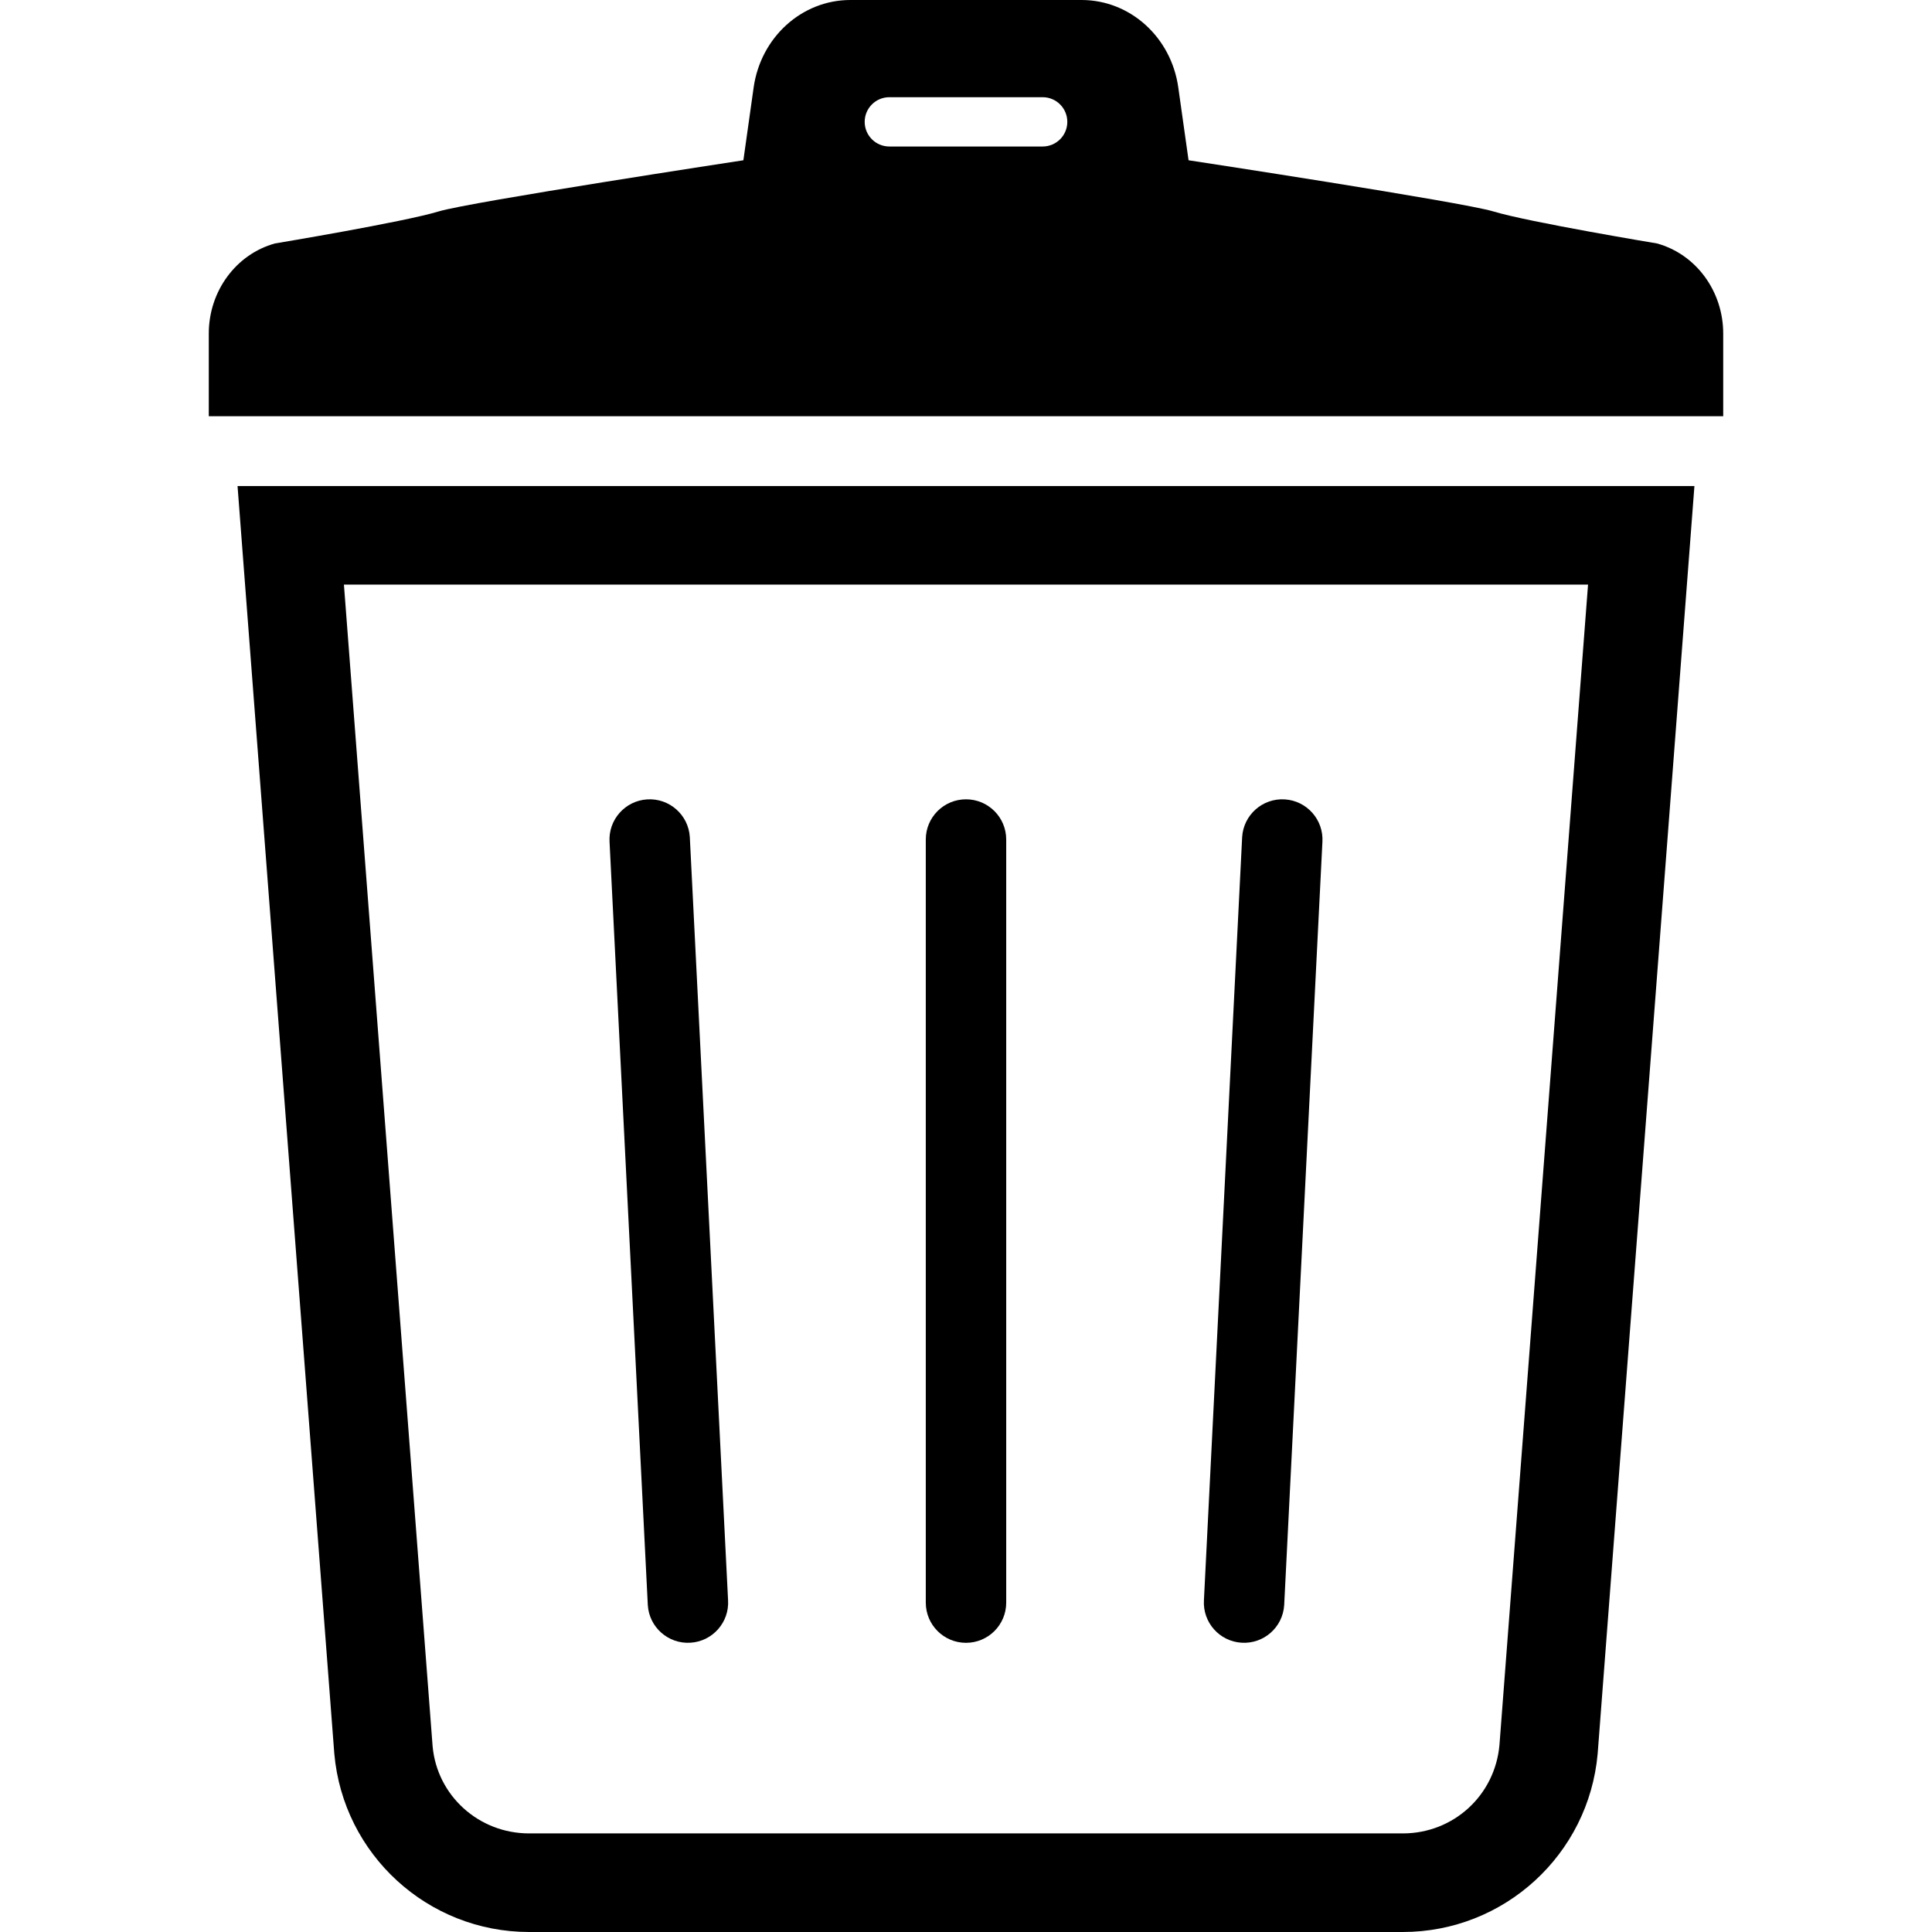
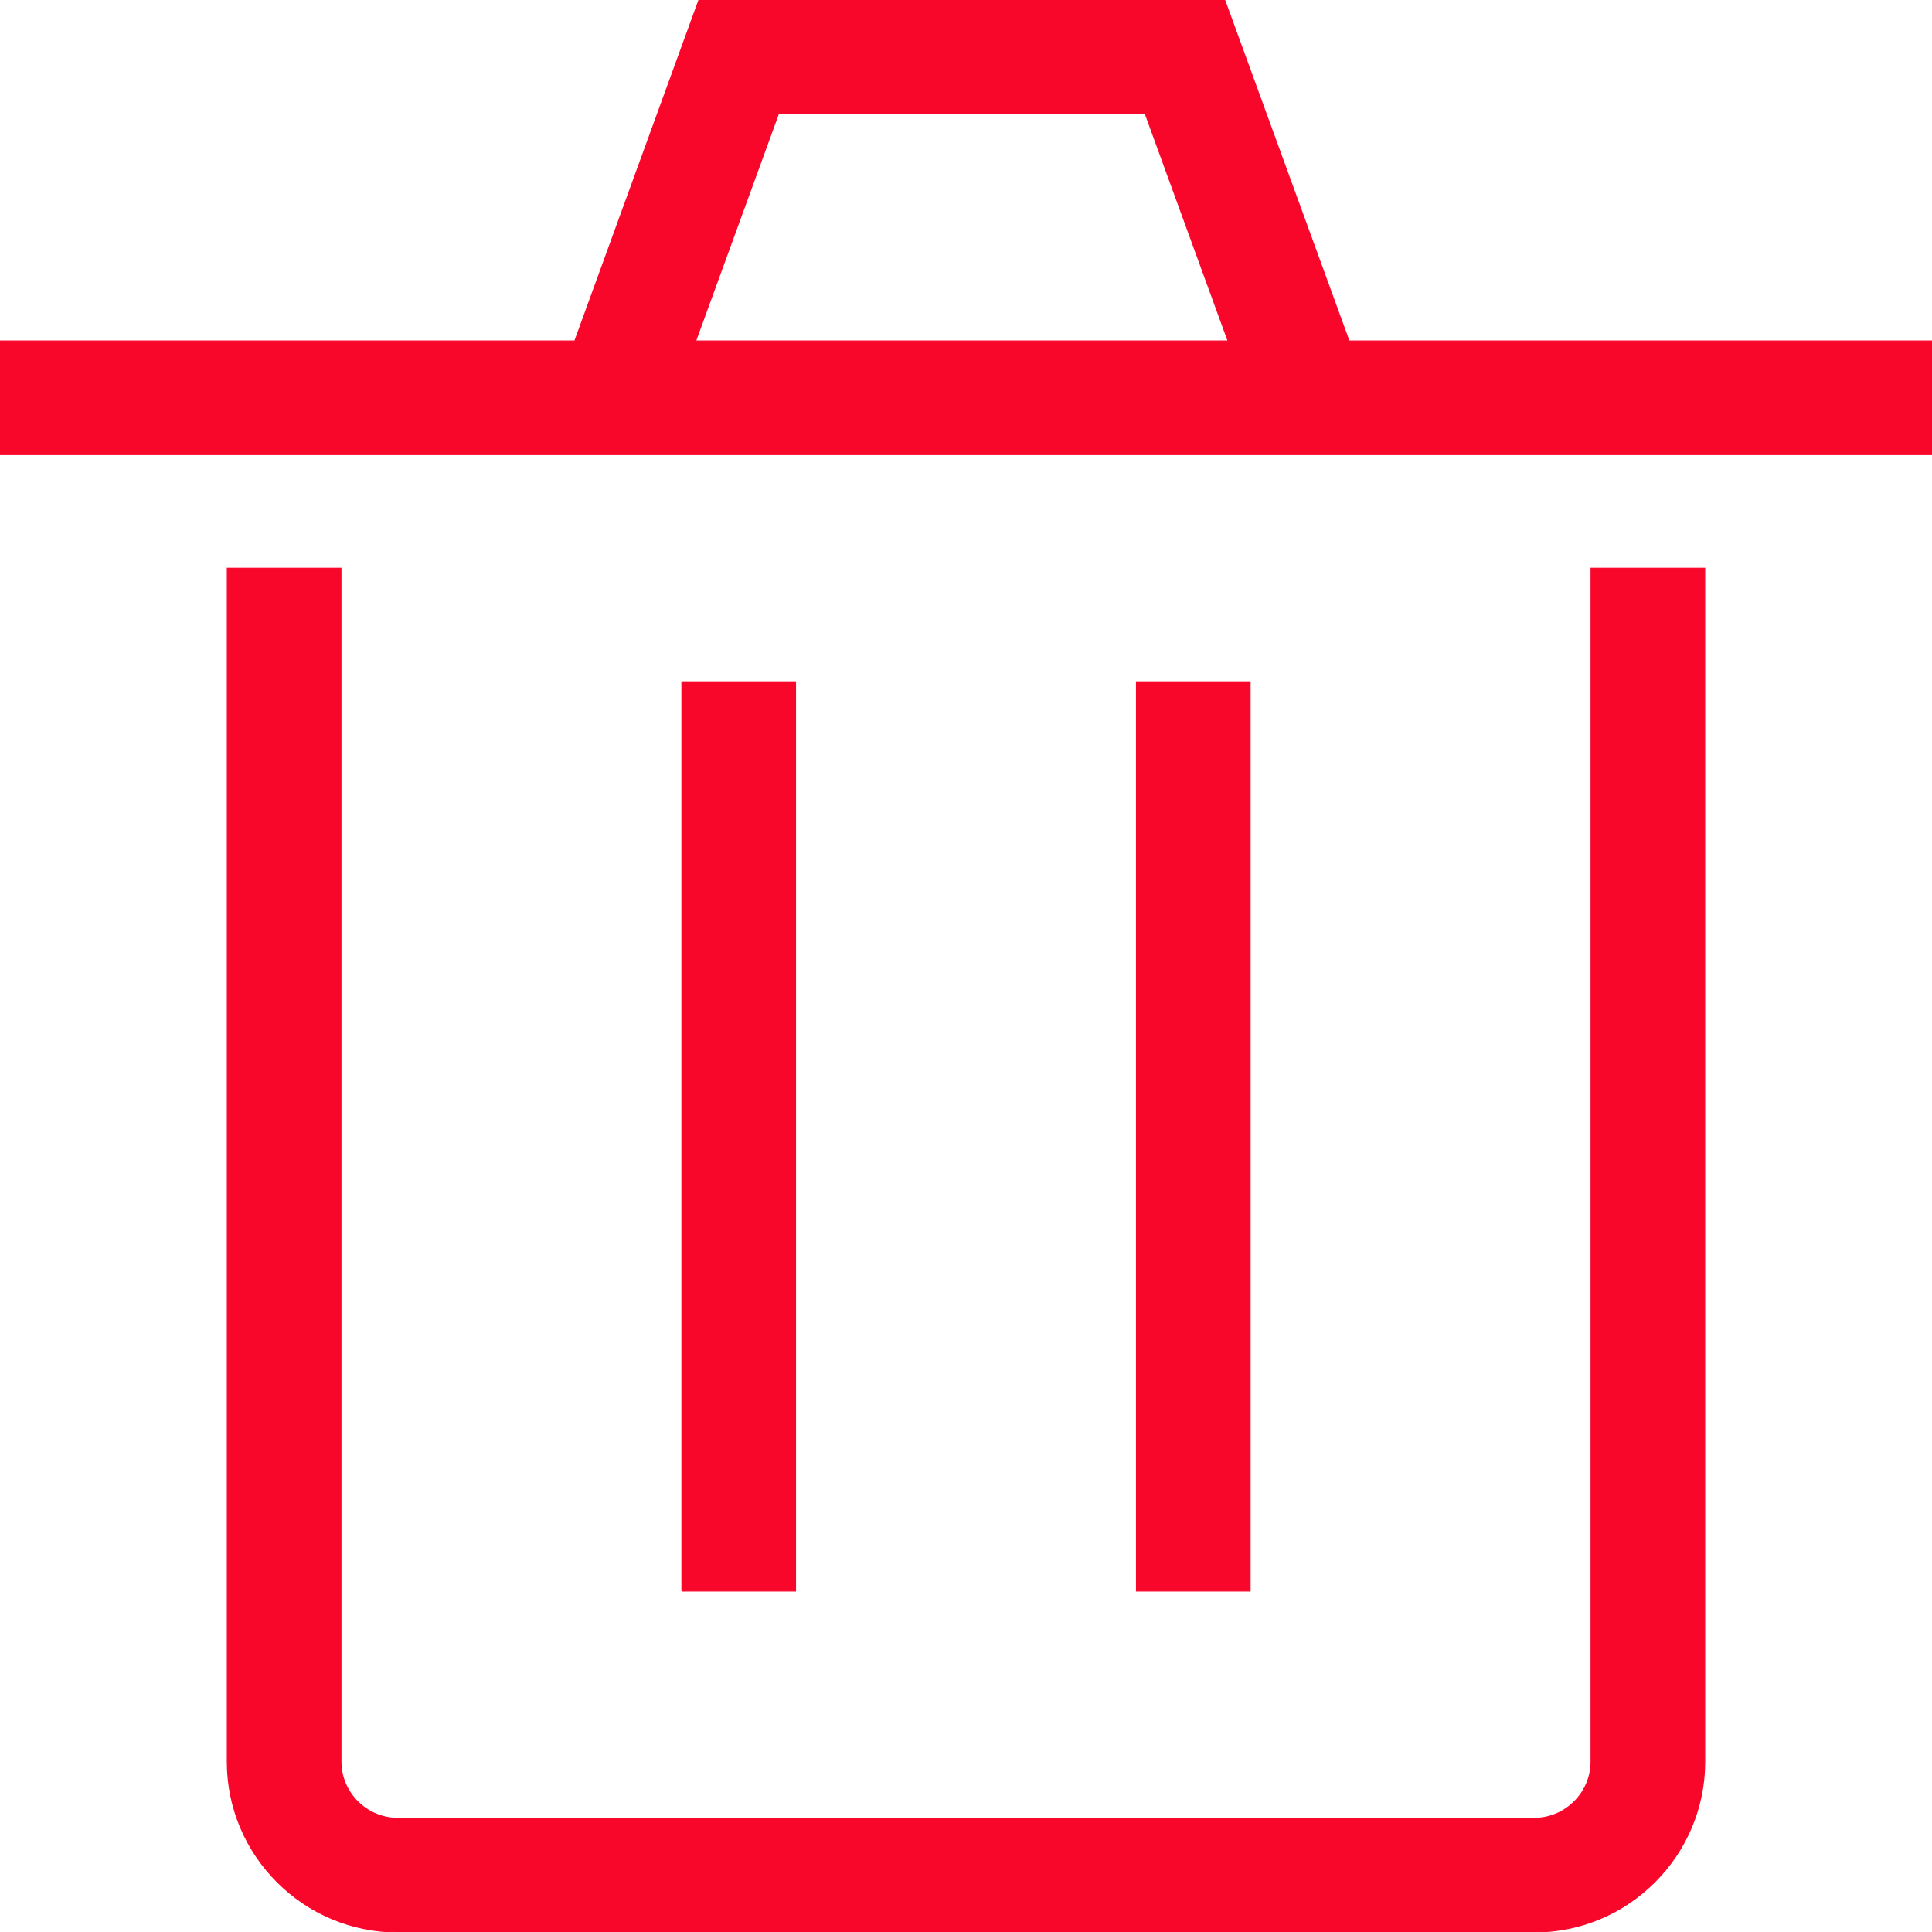
- <svg xmlns="http://www.w3.org/2000/svg" height="800px" width="800px" version="1.1" id="_x32_" viewBox="0 0 512 512" xml:space="preserve">
-   <style type="text/css">
- 	.st0{fill:ff00000;}
- </style>
-   <g>
-     <path class="st0" d="M88.594,464.731C90.958,491.486,113.368,512,140.234,512h231.523c26.858,0,49.276-20.514,51.641-47.269   l25.642-335.928H62.952L88.594,464.731z M420.847,154.93l-23.474,307.496c-1.182,13.37-12.195,23.448-25.616,23.448H140.234   c-13.42,0-24.434-10.078-25.591-23.132L91.145,154.93H420.847z" />
-     <path class="st0" d="M182.954,435.339c5.877-0.349,10.35-5.4,9.992-11.269l-10.137-202.234c-0.358-5.876-5.401-10.349-11.278-9.992   c-5.877,0.357-10.35,5.409-9.993,11.277l10.137,202.234C172.033,431.231,177.085,435.696,182.954,435.339z" />
-     <path class="st0" d="M256,435.364c5.885,0,10.656-4.763,10.656-10.648V222.474c0-5.885-4.771-10.648-10.656-10.648   c-5.885,0-10.657,4.763-10.657,10.648v202.242C245.344,430.601,250.115,435.364,256,435.364z" />
-     <path class="st0" d="M329.046,435.339c5.878,0.357,10.921-4.108,11.278-9.984l10.129-202.234c0.348-5.868-4.116-10.92-9.993-11.277   c-5.877-0.357-10.92,4.116-11.277,9.992L319.054,424.07C318.697,429.938,323.17,434.99,329.046,435.339z" />
-     <path class="st0" d="M439.115,64.517c0,0-34.078-5.664-43.34-8.479c-8.301-2.526-80.795-13.566-80.795-13.566l-2.722-19.297   C310.388,9.857,299.484,0,286.642,0h-30.651H225.34c-12.825,0-23.728,9.857-25.616,23.175l-2.721,19.297   c0,0-72.469,11.039-80.778,13.566c-9.261,2.815-43.357,8.479-43.357,8.479C62.544,67.365,55.332,77.172,55.332,88.38v21.926h200.66   h200.676V88.38C456.668,77.172,449.456,67.365,439.115,64.517z M276.318,38.824h-40.636c-3.606,0-6.532-2.925-6.532-6.532   s2.926-6.532,6.532-6.532h40.636c3.606,0,6.532,2.925,6.532,6.532S279.924,38.824,276.318,38.824z" />
+ <svg xmlns="http://www.w3.org/2000/svg" fill="#f9062b" width="64px" height="64px" viewBox="0 0 1920.00 1920.00" stroke="#f9062b">
+   <g id="SVGRepo_bgCarrier" stroke-width="0" />
+   <g id="SVGRepo_tracerCarrier" stroke-linecap="round" stroke-linejoin="round" />
+   <g id="SVGRepo_iconCarrier">
+     <path d="M1581.176 1750.588c0 31.06-25.411 56.47-56.47 56.47H395.294c-31.059 0-56.47-25.41-56.47-56.47V564.706H225.882v1185.882c0 93.403 76.01 169.412 169.412 169.412h1129.412c93.402 0 169.412-76.01 169.412-169.412V564.706h-112.942v1185.882Zm-903.529-169.412h112.941V677.647h-112.94v903.53Zm451.765 0h112.94V677.647h-112.94v903.53Zm211.211-1242.352L1217.065 0H694.6L571.268 338.824H.01v112.94h1920v-112.94h-579.388Zm-649.299 0 82.334-225.883h364.462l82.334 225.883h-529.13Z" fill-rule="evenodd" />
  </g>
</svg>
